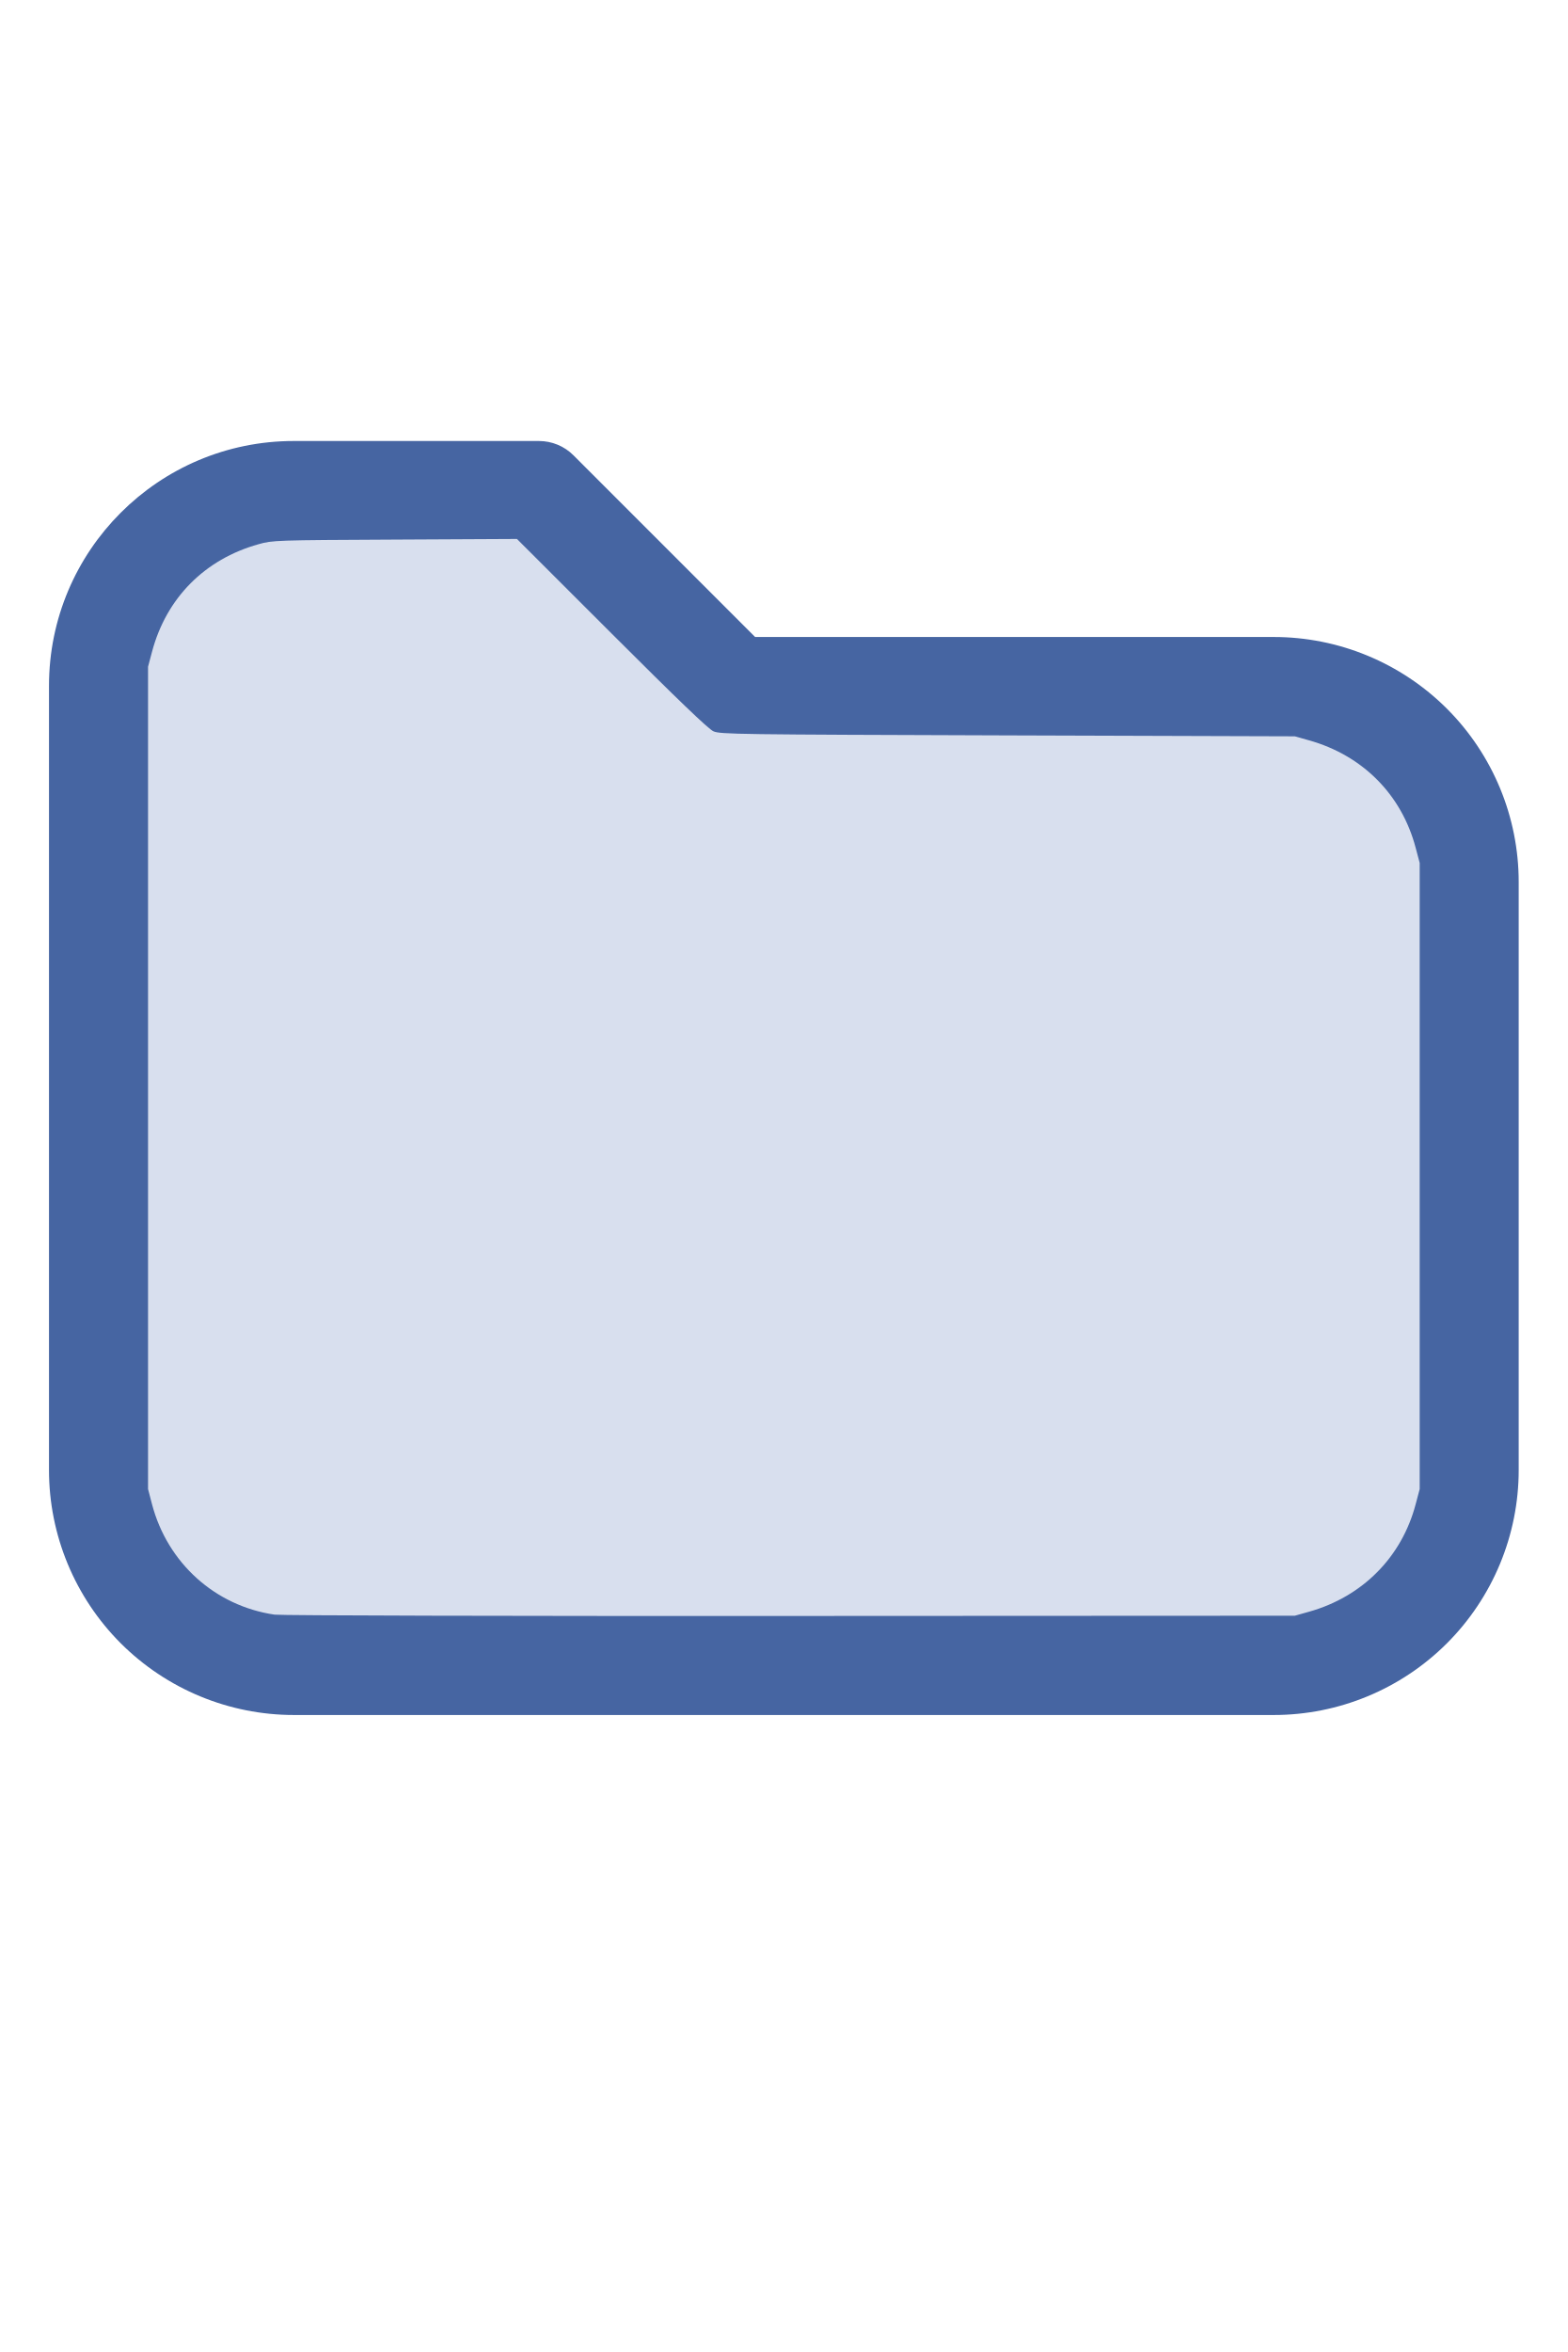
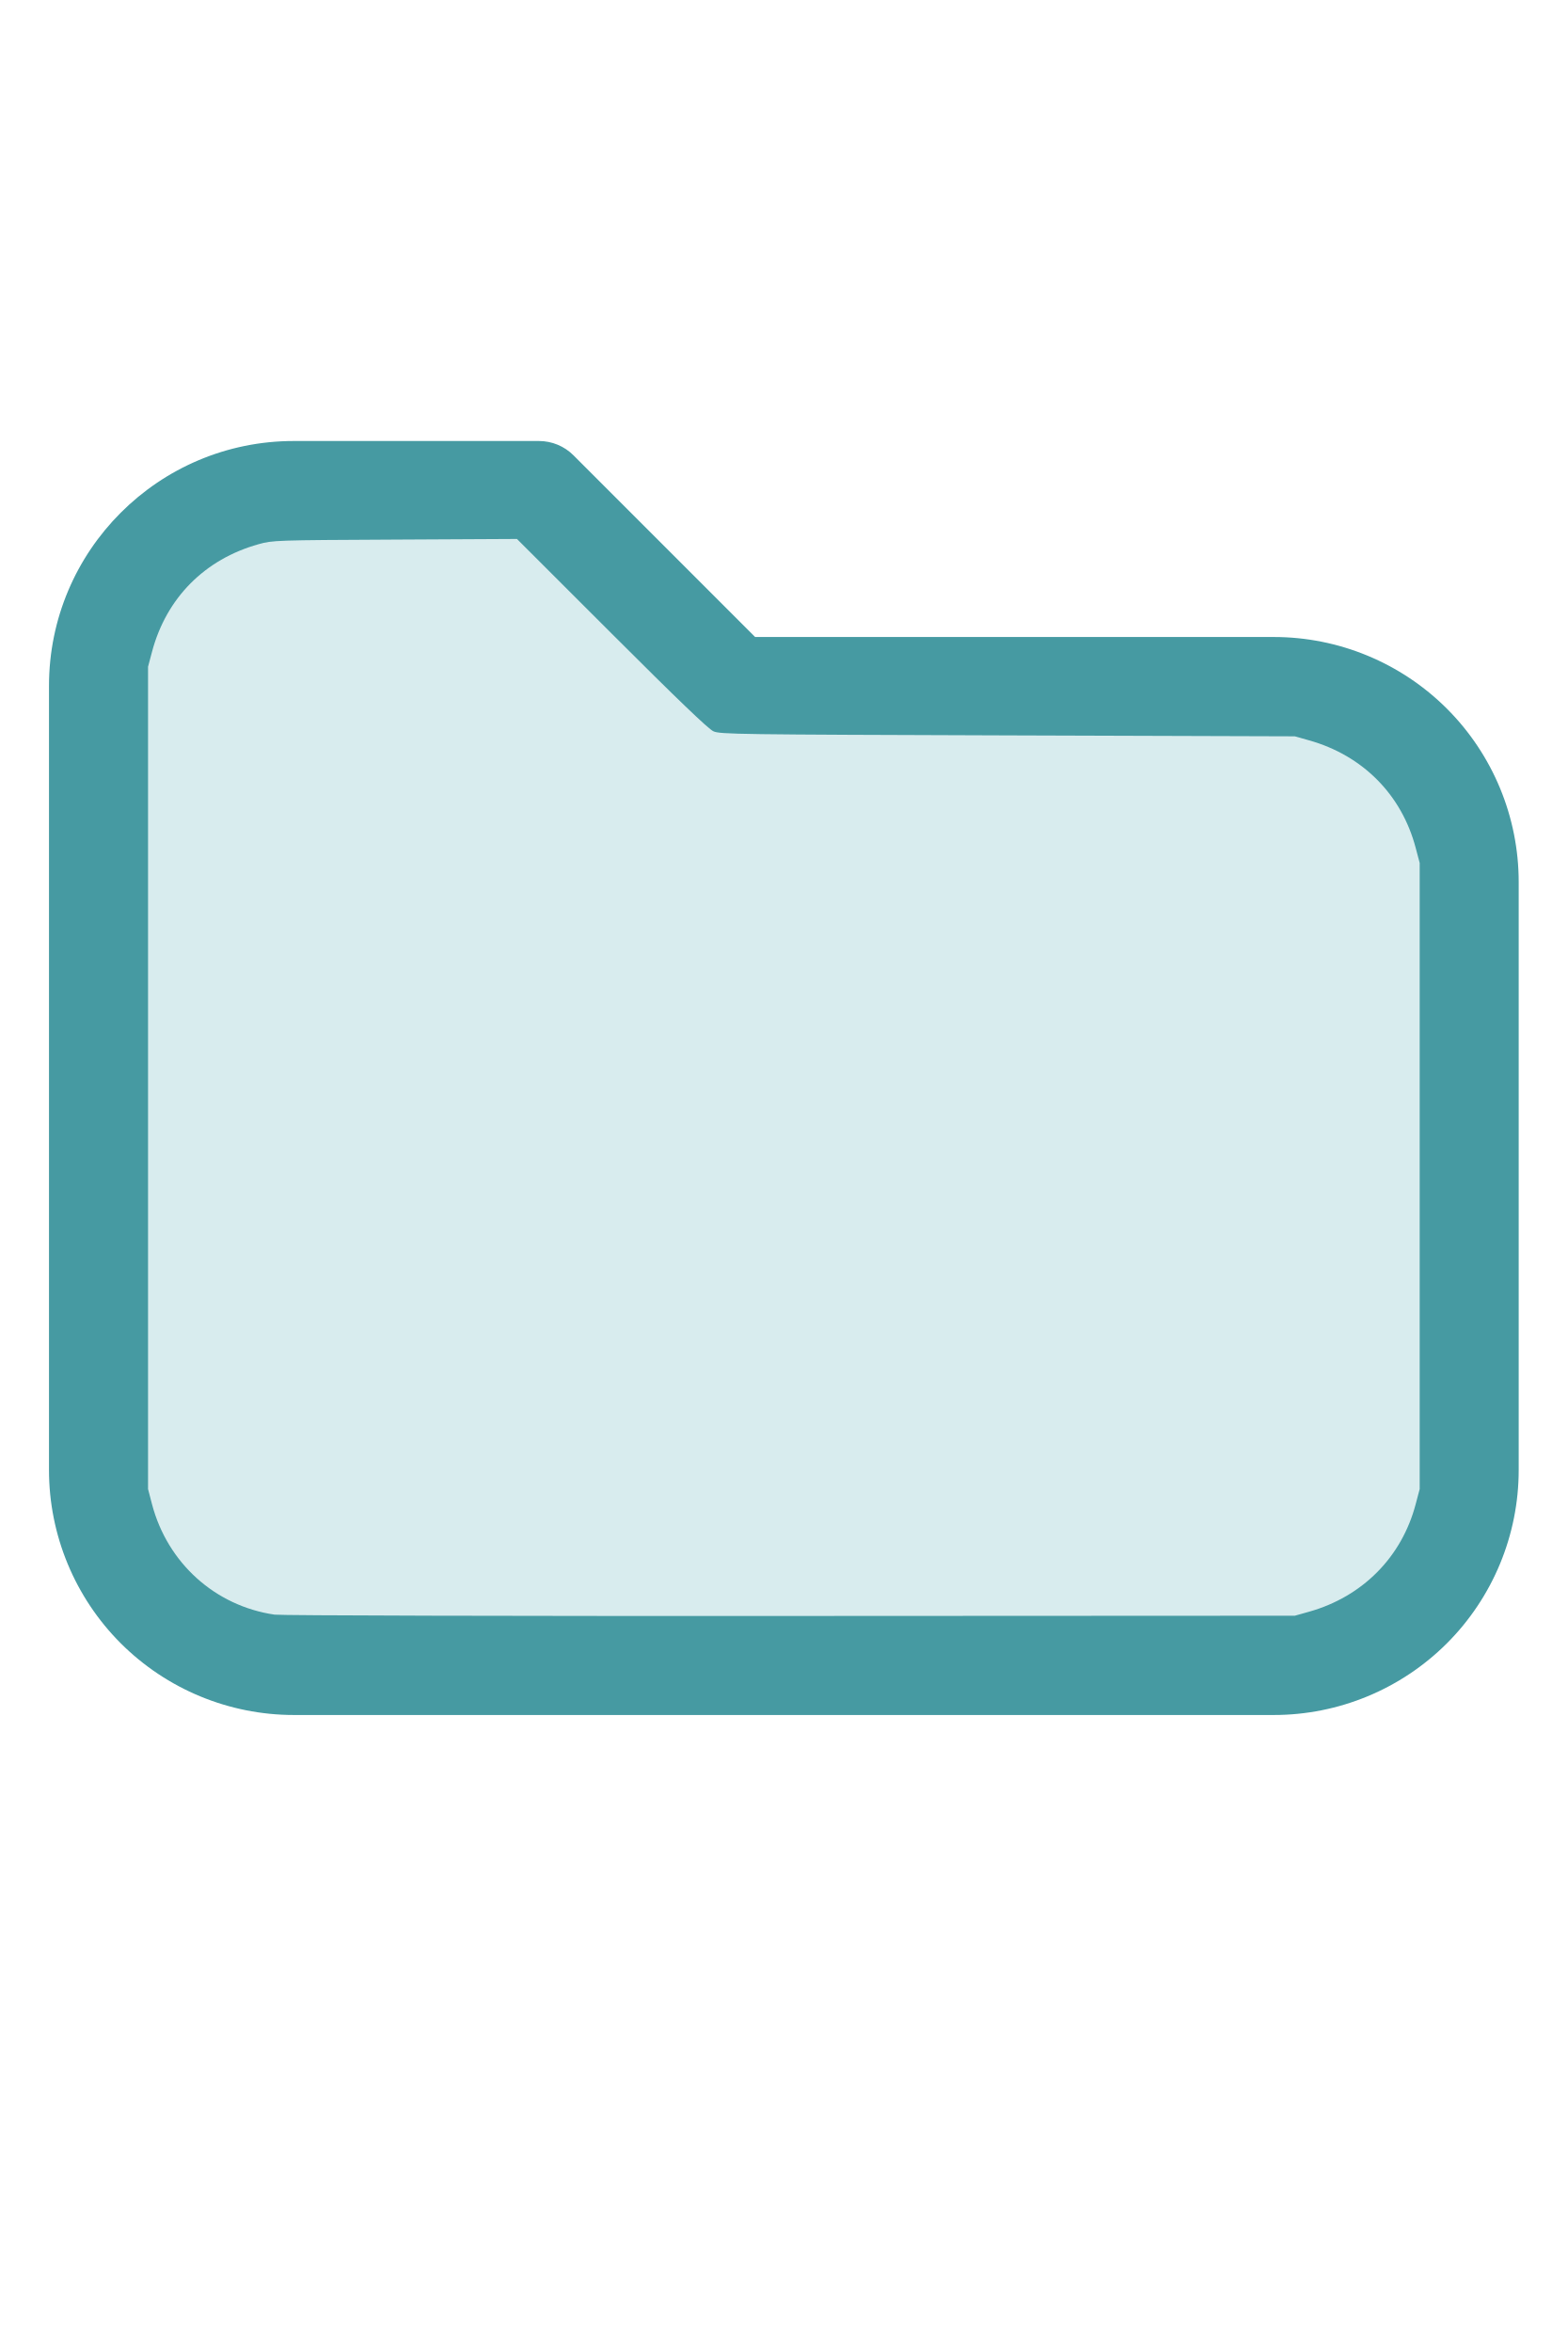
<svg xmlns="http://www.w3.org/2000/svg" version="1.1" width="16" height="24" viewBox="0 0 32 32" xml:space="preserve">
-   <g style="fill:#4665A2;">
+   <g style="fill:#469AA2;">
    <path d="M1,5.998l-0,16.002c-0,1.326 0.527,2.598 1.464,3.536c0.938,0.937 2.21,1.464 3.536,1.464c5.322,0 14.678,-0 20,0c1.326,0 2.598,-0.527 3.536,-1.464c0.937,-0.938 1.464,-2.21 1.464,-3.536c0,-3.486 0,-8.514 0,-12c0,-1.326 -0.527,-2.598 -1.464,-3.536c-0.938,-0.937 -2.21,-1.464 -3.536,-1.464c-0,0 -10.586,0 -10.586,0c0,-0 -3.707,-3.707 -3.707,-3.707c-0.187,-0.188 -0.442,-0.293 -0.707,-0.293l-5.002,0c-2.76,0 -4.998,2.238 -4.998,4.998Zm2,-0l-0,16.002c-0,0.796 0.316,1.559 0.879,2.121c0.562,0.563 1.325,0.879 2.121,0.879l20,0c0.796,0 1.559,-0.316 2.121,-0.879c0.563,-0.562 0.879,-1.325 0.879,-2.121c0,-3.486 0,-8.514 0,-12c0,-0.796 -0.316,-1.559 -0.879,-2.121c-0.562,-0.563 -1.325,-0.879 -2.121,-0.879c-7.738,0 -11,0 -11,0c-0.265,0 -0.52,-0.105 -0.707,-0.293c-0,0 -3.707,-3.707 -3.707,-3.707c-0,0 -4.588,0 -4.588,0c-1.656,0 -2.998,1.342 -2.998,2.998Z" />
  </g>
-   <g style="fill:#D8DFEE;stroke-width:0;">
+   <g style="fill:#D8ECEE;stroke-width:0;">
    <path d="M 5.606,24.952 C 4.392,24.775 3.42,23.9 3.103,22.699 L 3.022,22.389 V 13.998 5.606 L 3.104,5.298 C 3.396,4.203 4.18,3.412 5.279,3.106 5.565,3.026 5.615,3.024 8.061,3.012 l 2.491,-0.013 1.932,1.93 c 1.344,1.343 1.976,1.95 2.078,1.995 0.137,0.062 0.474,0.066 6.007,0.084 l 5.861,0.019 0.291,0.082 c 1.095,0.308 1.89,1.109 2.176,2.193 l 0.082,0.309 V 16 22.389 l -0.082,0.309 c -0.284,1.079 -1.086,1.888 -2.176,2.194 l -0.291,0.082 -10.303,0.005 c -5.7,0.003 -10.4,-0.009 -10.521,-0.027 z" />
  </g>
</svg>
